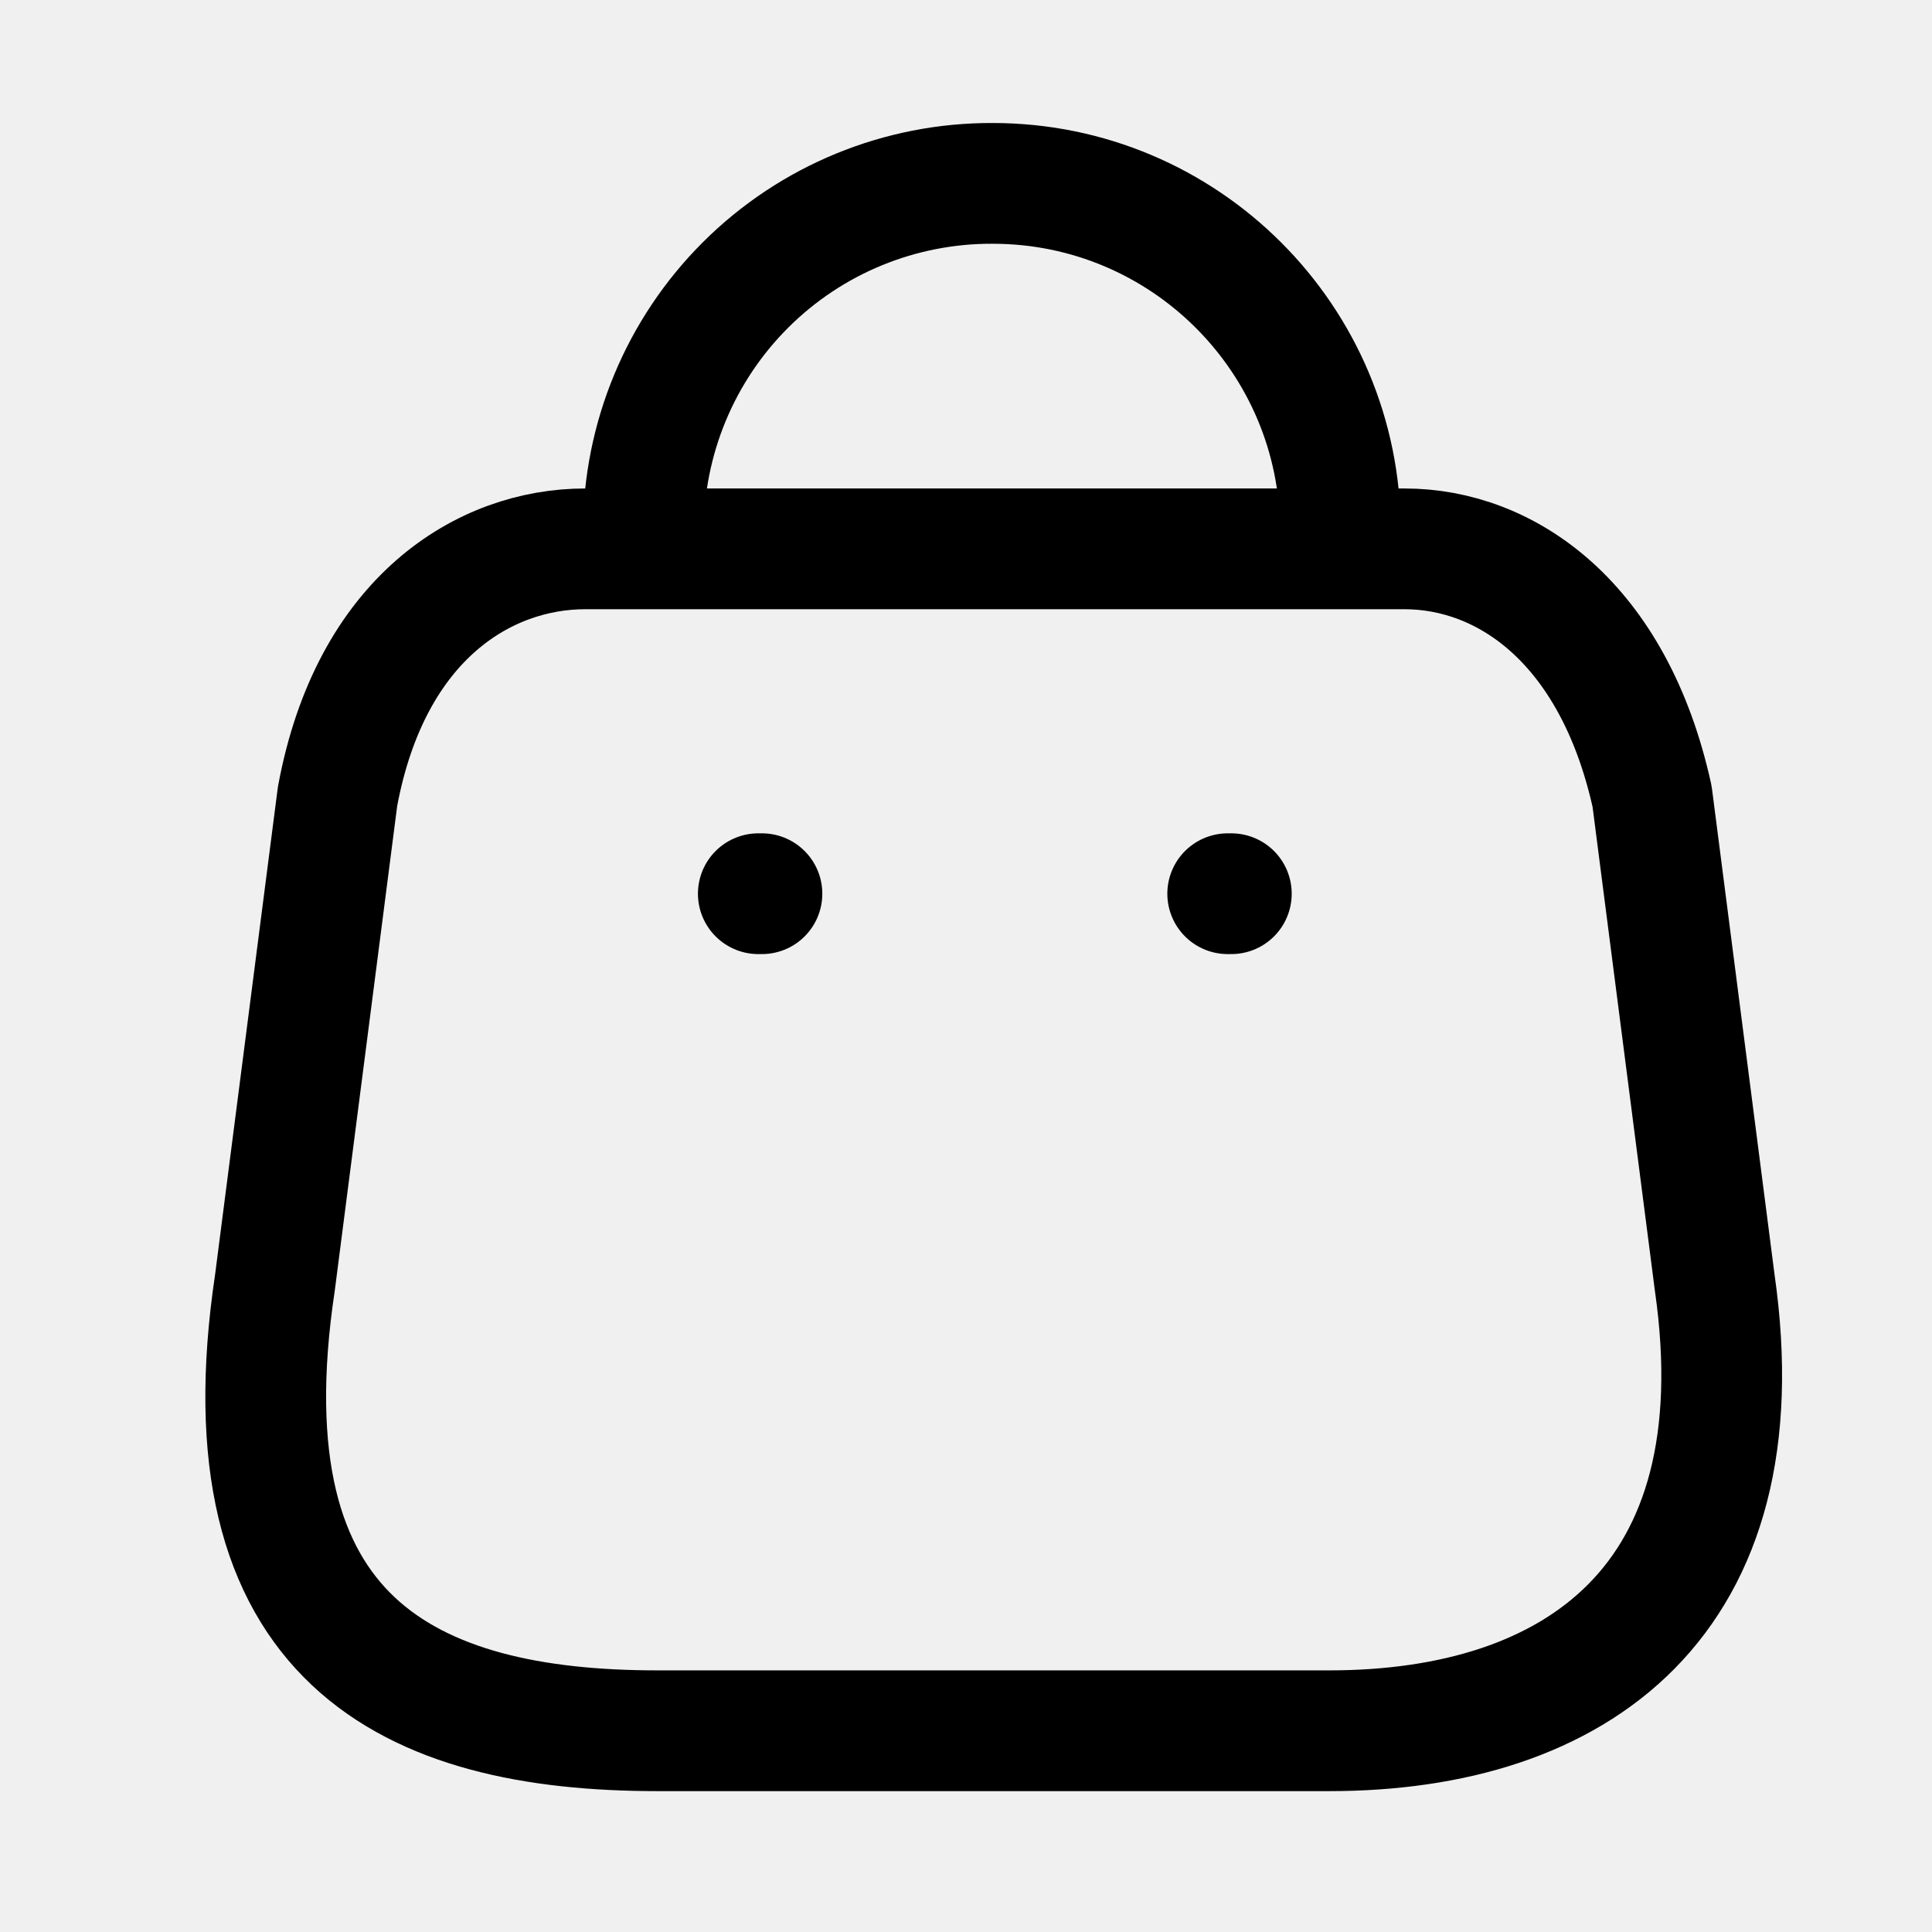
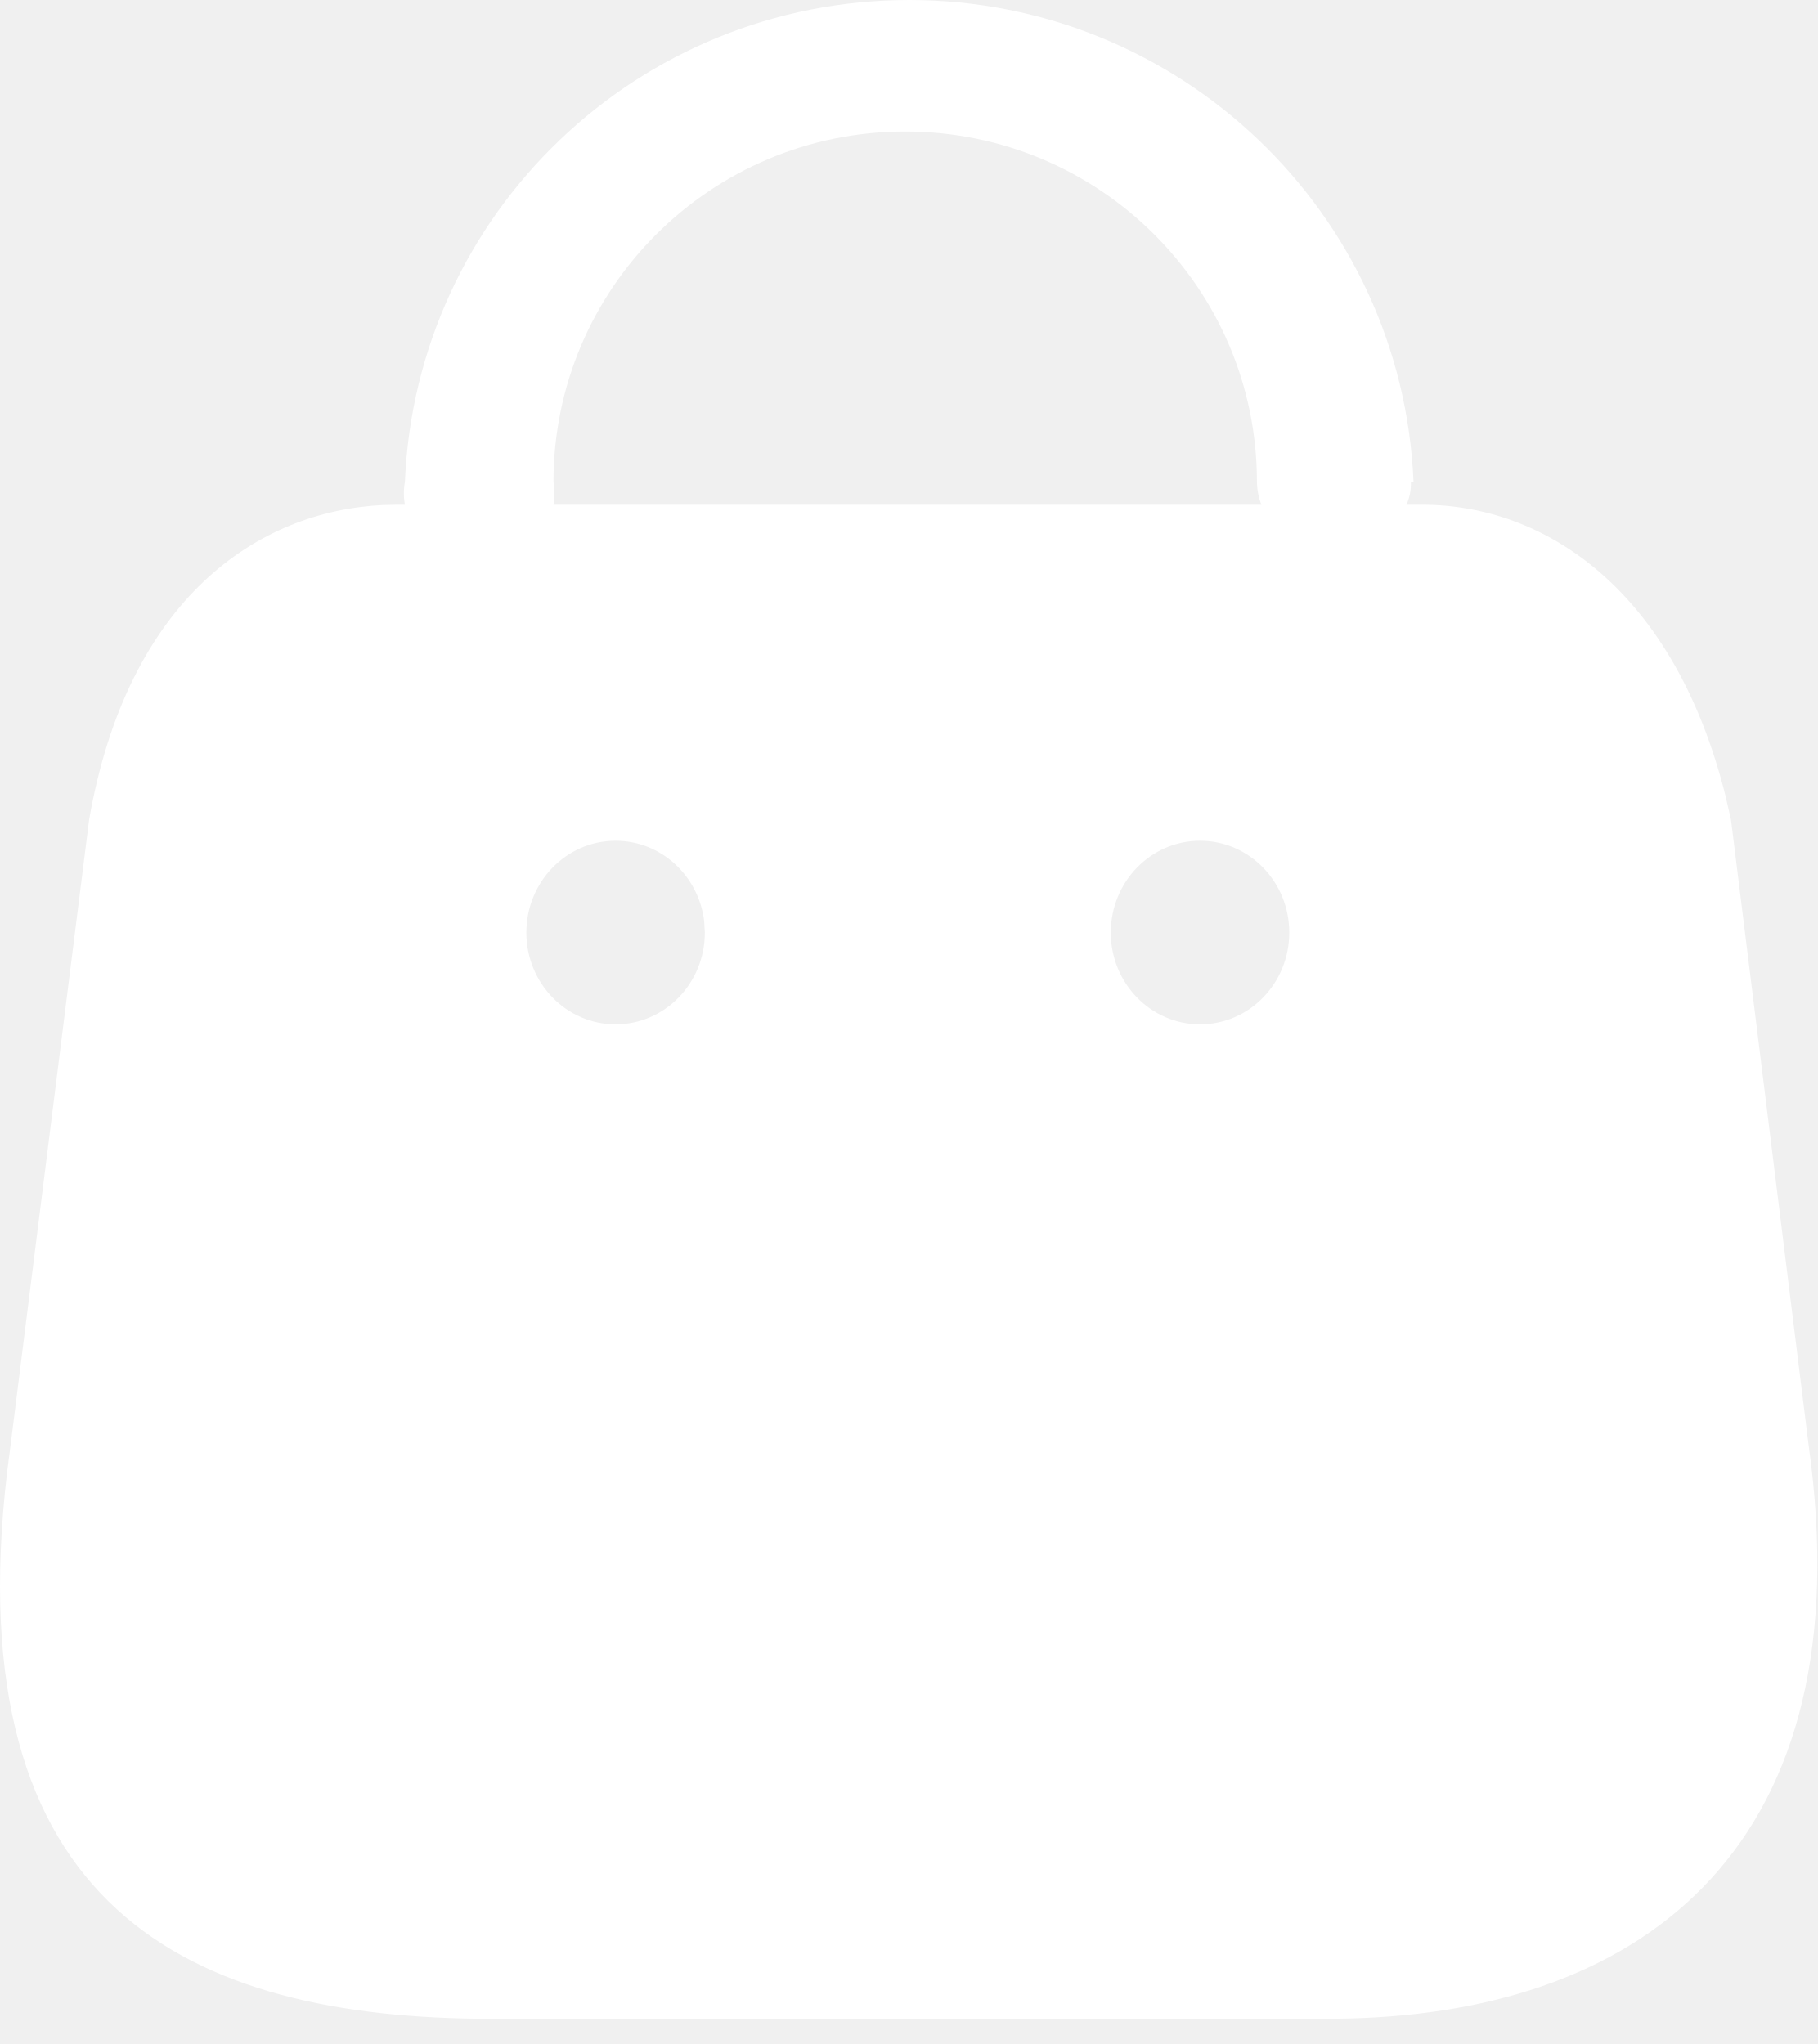
- <svg xmlns="http://www.w3.org/2000/svg" width="24" height="24" viewBox="0 0 24 24" fill="none">
-   <path fill-rule="evenodd" clip-rule="evenodd" d="M16.514 21.5H8.166C5.099 21.5 2.747 20.392 3.415 15.935L4.193 9.894C4.605 7.669 6.024 6.818 7.269 6.818H17.447C18.71 6.818 20.047 7.733 20.523 9.894L21.301 15.935C21.868 19.889 19.58 21.5 16.514 21.5Z" stroke="black" stroke-width="1.5" stroke-linecap="round" stroke-linejoin="round" />
-   <path d="M16.651 6.599C16.651 4.212 14.717 2.278 12.331 2.278C11.182 2.273 10.078 2.726 9.264 3.537C8.45 4.348 7.992 5.45 7.992 6.599" stroke="black" stroke-width="1.5" stroke-linecap="round" stroke-linejoin="round" />
-   <path d="M15.296 11.102H15.251" stroke="black" stroke-width="1.5" stroke-linecap="round" stroke-linejoin="round" />
-   <path d="M9.465 11.102H9.42" stroke="black" stroke-width="1.5" stroke-linecap="round" stroke-linejoin="round" />
+ <svg xmlns="http://www.w3.org/2000/svg" width="24" height="27" viewBox="0 0 24 27" fill="none">
+   <path d="M12.007 0C15.58 0 18.518 2.808 18.667 6.366H18.632C18.636 6.469 18.616 6.572 18.574 6.667H18.782C20.405 6.667 22.104 7.791 22.785 10.506L22.859 10.827L23.884 19.086C24.622 24.354 21.74 26.57 17.808 26.663L17.545 26.667H6.491C2.496 26.667 -0.583 25.211 0.094 19.445L0.14 19.086L1.177 10.827C1.688 7.903 3.405 6.75 5.059 6.671L5.242 6.667H5.347C5.329 6.567 5.329 6.465 5.347 6.366C5.496 2.808 8.433 0 12.007 0ZM8.129 11.106C7.479 11.106 6.951 11.649 6.951 12.319C6.951 12.988 7.479 13.531 8.129 13.531C8.78 13.531 9.308 12.988 9.308 12.319L9.299 12.166C9.226 11.568 8.73 11.106 8.129 11.106ZM15.848 11.106C15.197 11.106 14.669 11.649 14.669 12.319C14.669 12.988 15.197 13.531 15.848 13.531C16.499 13.531 17.026 12.988 17.026 12.319C17.026 11.649 16.499 11.106 15.848 11.106ZM11.954 1.737C9.389 1.737 7.309 3.809 7.309 6.366C7.327 6.465 7.327 6.567 7.309 6.667H16.658C16.62 6.571 16.601 6.469 16.599 6.366C16.599 3.809 14.52 1.737 11.954 1.737Z" fill="white" />
</svg>
